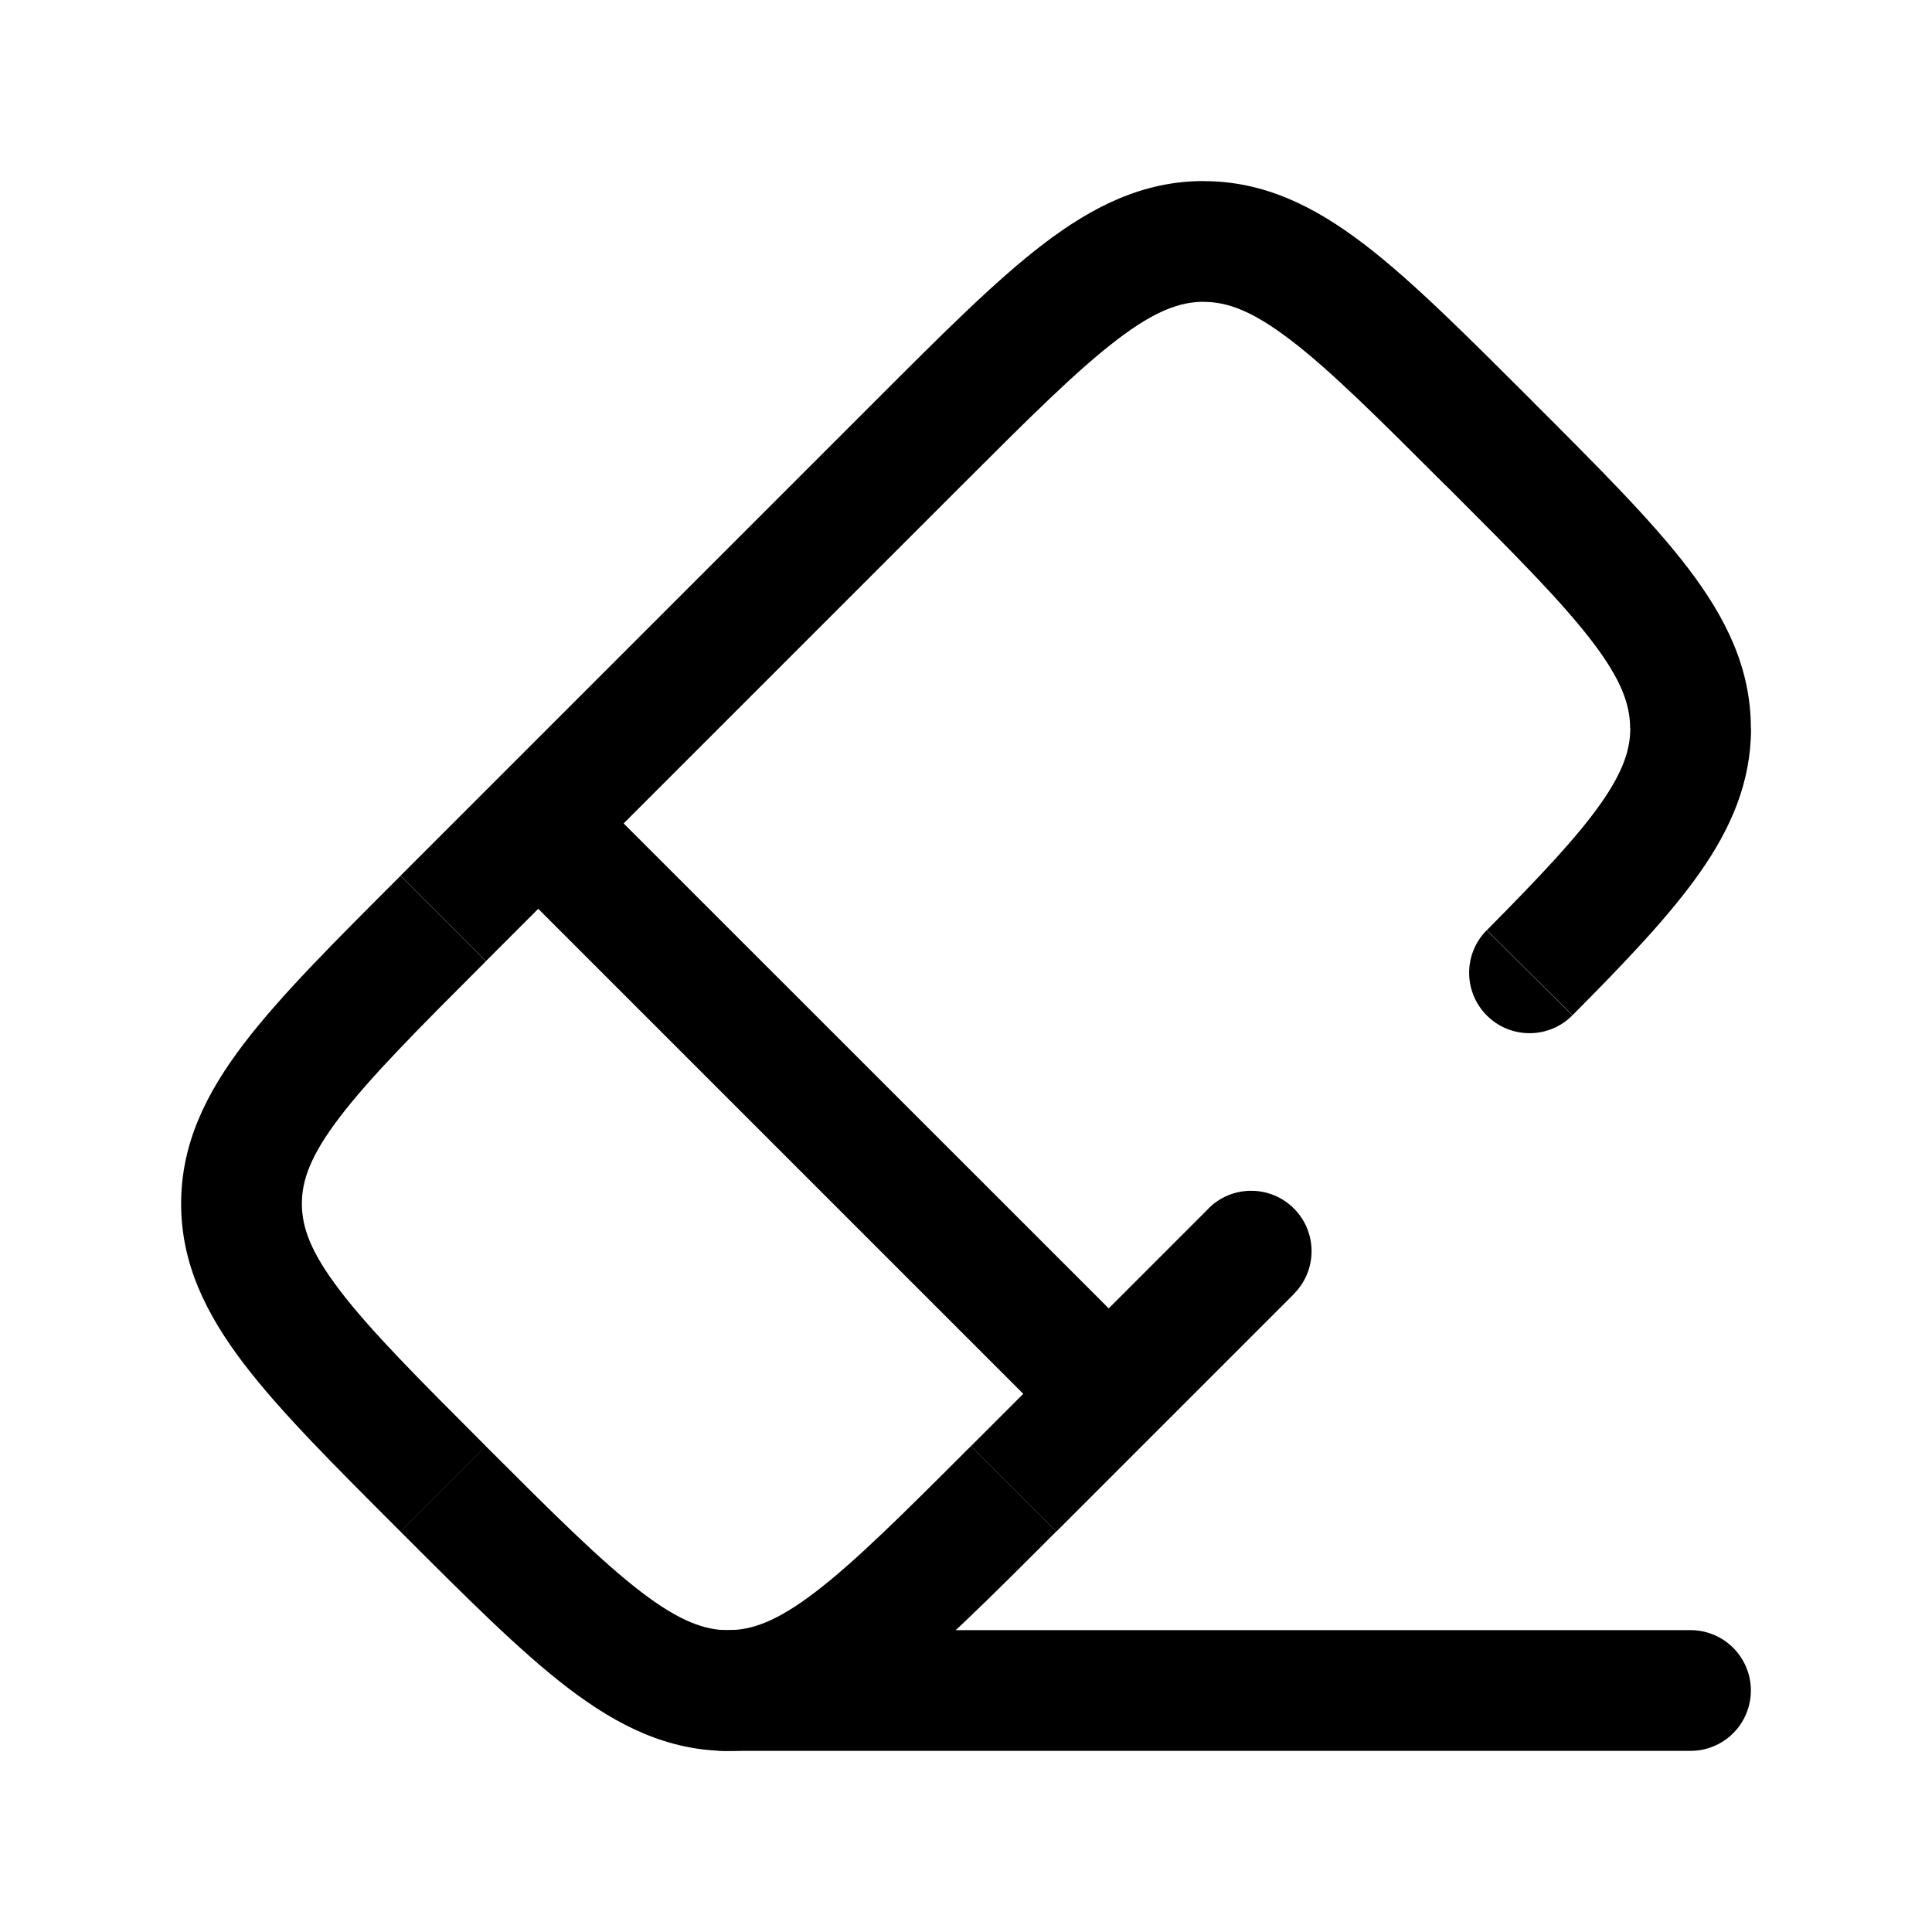
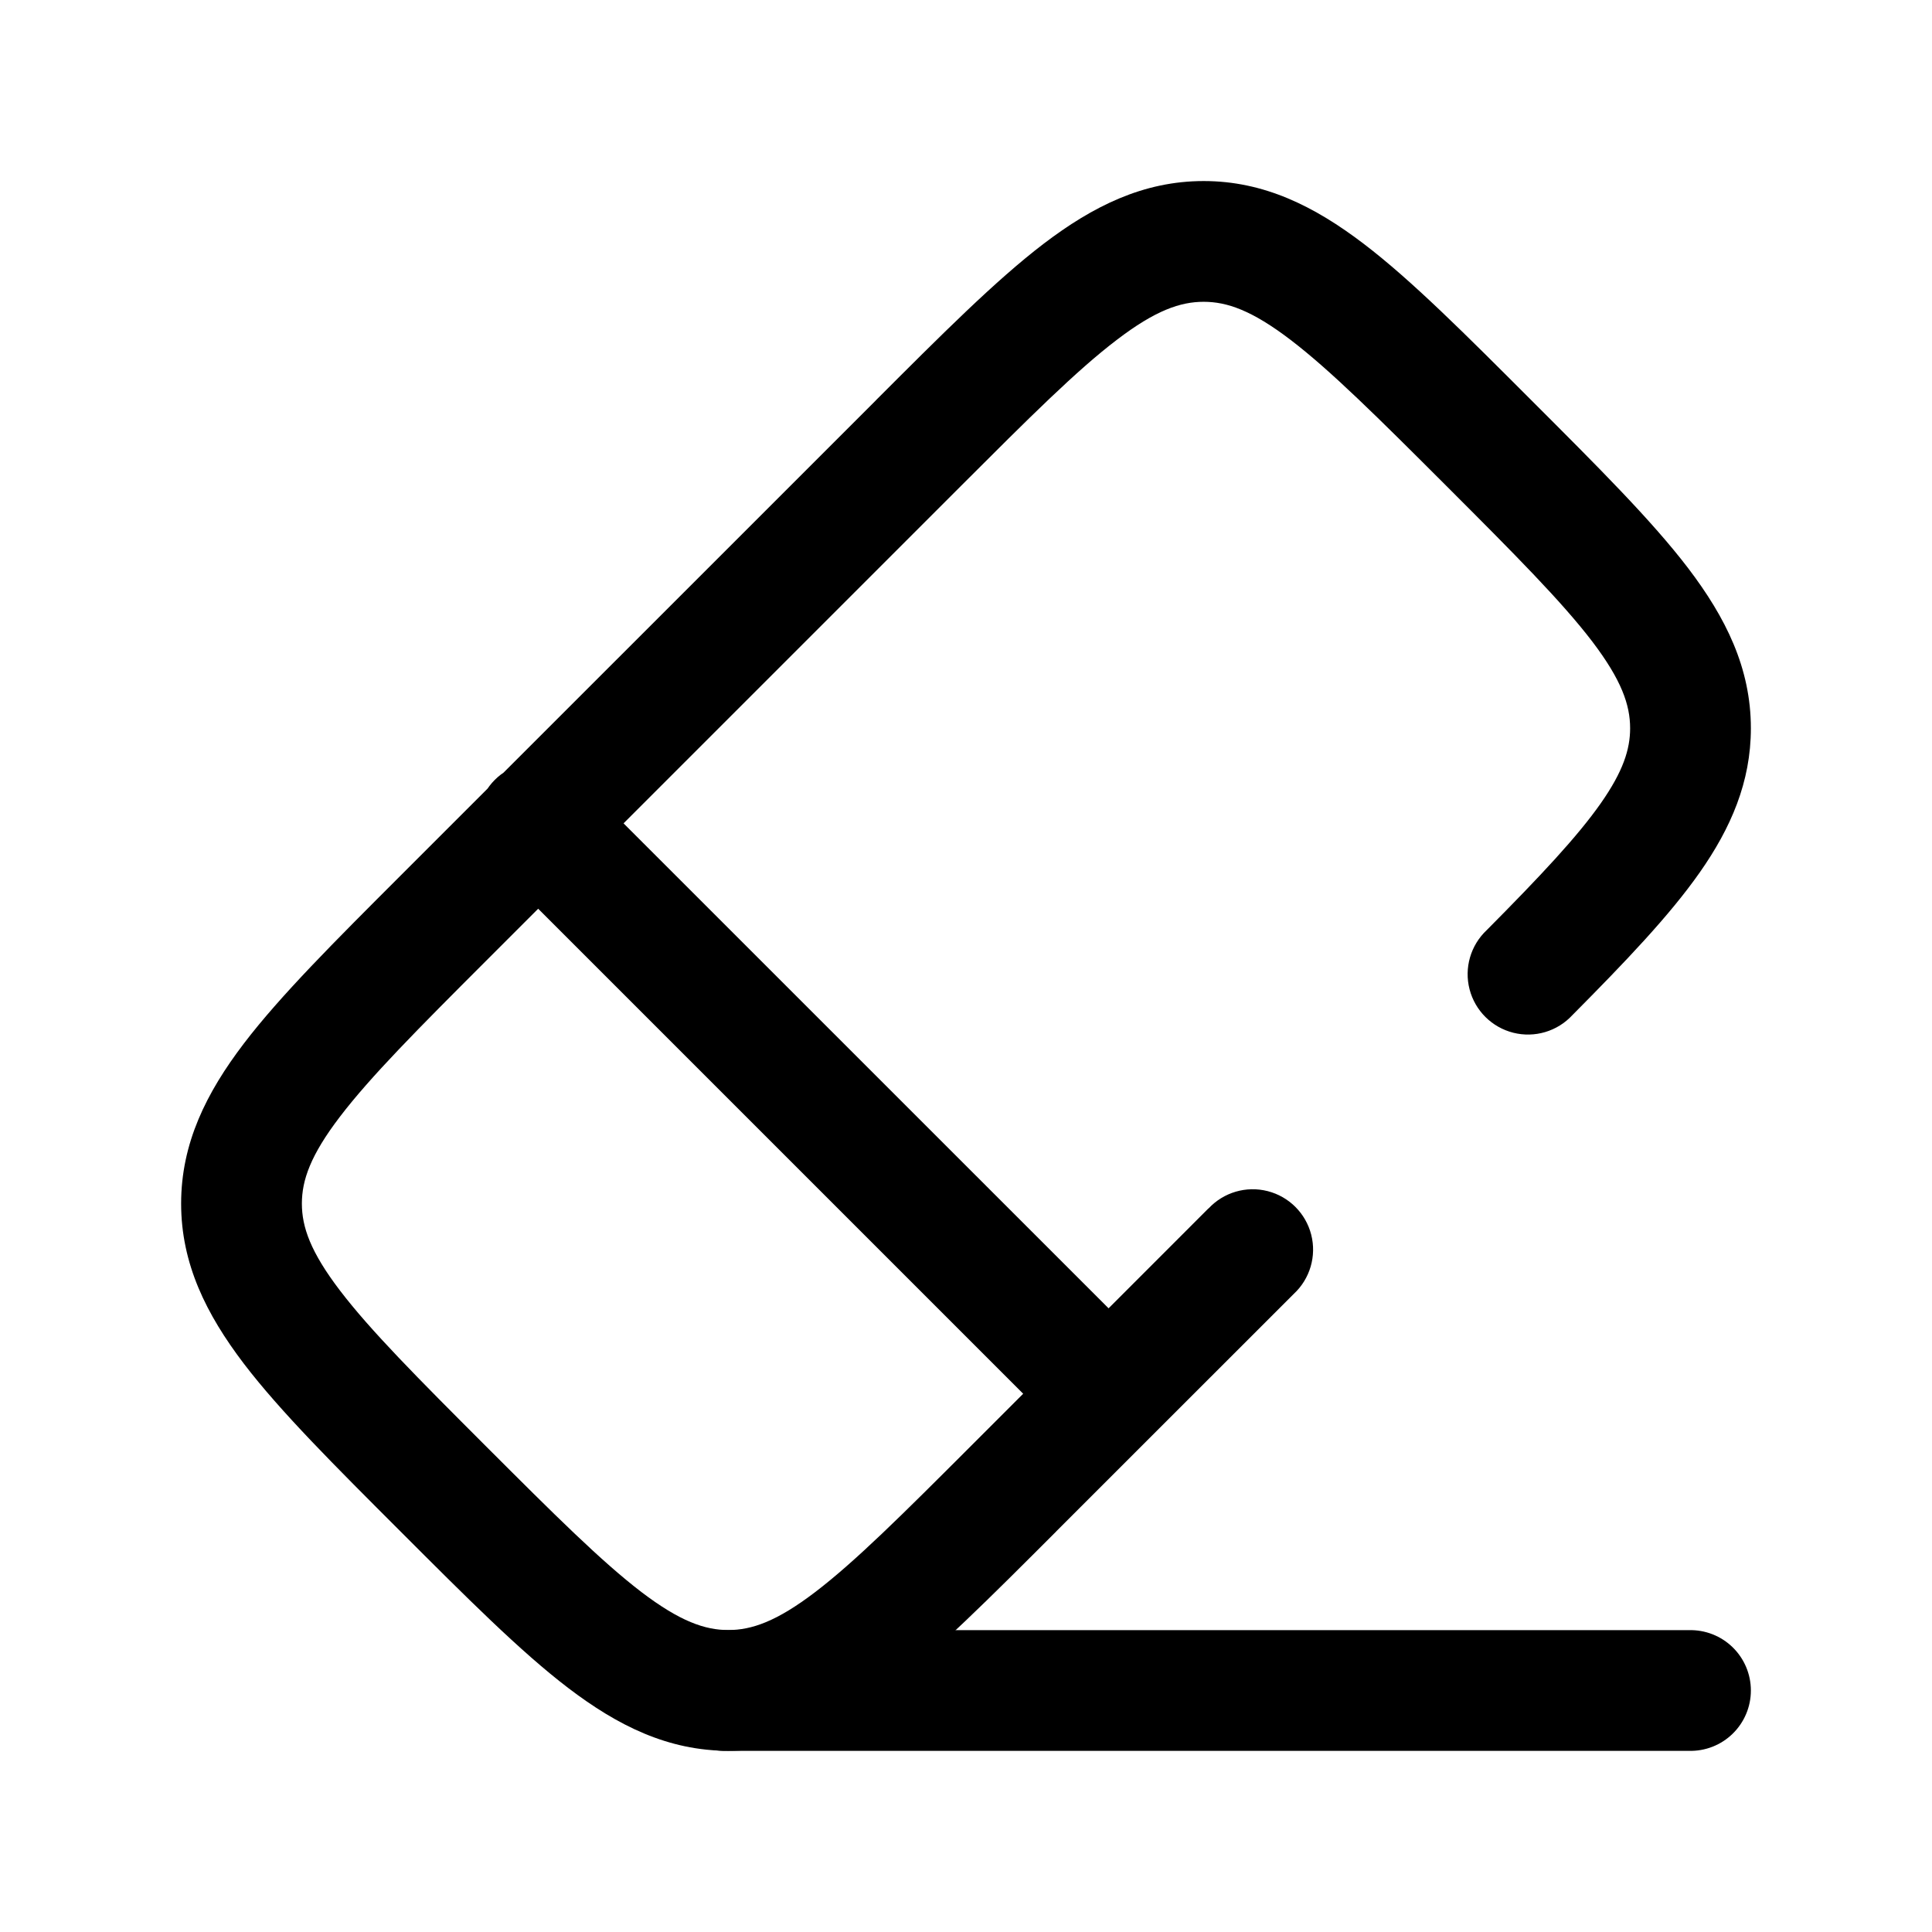
- <svg xmlns="http://www.w3.org/2000/svg" viewBox="0 0 24 24" fill="none" id="Eraser--Streamline-Solar-Broken" height="24" width="24">
-   <path d="m5.505 11.41 0.53 0.53 -0.53 -0.53ZM3 14.952l-0.75 0 0.75 0Zm9.59 3.543 -0.53 -0.53 0.53 0.53ZM9.048 21v0.75V21ZM11.41 5.505l-0.53 -0.53 0.53 0.53ZM13.241 17.844c0.293 0.293 0.768 0.293 1.061 0 0.293 -0.293 0.293 -0.768 0 -1.061l-1.061 1.061ZM7.216 9.698c-0.293 -0.293 -0.768 -0.293 -1.061 0 -0.293 0.293 -0.293 0.768 0 1.061l1.061 -1.061ZM16.073 16.073c0.293 -0.293 0.293 -0.768 0 -1.061 -0.293 -0.293 -0.768 -0.293 -1.061 0l1.061 1.061Zm2.395 -4.517c-0.292 0.294 -0.29 0.769 0.004 1.061 0.294 0.292 0.769 0.29 1.061 -0.004l-1.065 -1.056Zm-12.432 0.384 5.905 -5.905 -1.061 -1.061 -5.904 5.904 1.061 1.061Zm0 6.025c-0.85 -0.85 -1.433 -1.435 -1.813 -1.933 -0.367 -0.48 -0.473 -0.79 -0.473 -1.079l-1.5 0c0 0.749 0.312 1.375 0.78 1.989 0.455 0.597 1.125 1.264 1.945 2.084l1.061 -1.061Zm-1.061 -7.085c-0.82 0.82 -1.49 1.487 -1.945 2.084 -0.468 0.614 -0.78 1.24 -0.78 1.989h1.5c0 -0.289 0.106 -0.599 0.473 -1.079 0.38 -0.498 0.963 -1.083 1.813 -1.933l-1.061 -1.061Zm7.085 7.085c-0.85 0.85 -1.435 1.433 -1.933 1.813 -0.48 0.367 -0.79 0.472 -1.079 0.472v1.5c0.749 0 1.375 -0.312 1.989 -0.78 0.597 -0.455 1.264 -1.125 2.084 -1.945l-1.061 -1.061Zm-7.085 1.061c0.82 0.82 1.487 1.49 2.084 1.945 0.614 0.468 1.24 0.78 1.989 0.78v-1.5c-0.289 0 -0.599 -0.106 -1.079 -0.472 -0.498 -0.38 -1.083 -0.963 -1.933 -1.813l-1.061 1.061ZM17.965 6.035c0.85 0.85 1.433 1.435 1.813 1.933 0.367 0.48 0.472 0.79 0.472 1.079h1.5c0 -0.749 -0.312 -1.375 -0.78 -1.989 -0.455 -0.597 -1.125 -1.264 -1.945 -2.084l-1.061 1.061Zm1.061 -1.061C18.205 4.155 17.538 3.485 16.941 3.03c-0.614 -0.468 -1.24 -0.78 -1.989 -0.78v1.5c0.289 0 0.599 0.106 1.079 0.473 0.498 0.38 1.083 0.963 1.933 1.813l1.061 -1.061Zm-7.085 1.061c0.85 -0.85 1.435 -1.433 1.933 -1.813 0.48 -0.367 0.79 -0.473 1.079 -0.473v-1.5c-0.749 0 -1.375 0.312 -1.989 0.78 -0.597 0.455 -1.264 1.125 -2.084 1.945l1.061 1.061Zm2.362 10.748L7.216 9.698 6.156 10.759l7.085 7.085 1.061 -1.061Zm0.711 -1.771 -2.952 2.952 1.061 1.061 2.952 -2.952 -1.061 -1.061Zm4.52 -2.4c0.661 -0.666 1.206 -1.236 1.582 -1.772 0.388 -0.553 0.636 -1.125 0.636 -1.793h-1.5c0 0.26 -0.086 0.534 -0.364 0.931 -0.291 0.415 -0.746 0.899 -1.418 1.577l1.065 1.056Z" fill="#000000" stroke-width="1.5" />
-   <path d="M9 21h12" stroke="#000000" stroke-linecap="round" stroke-width="1.5" />
+ <svg xmlns="http://www.w3.org/2000/svg" width="24" height="24" fill="none" viewBox="0 0 24 24">
+   <path fill="#000" d="m5.505 11.41.53.53zM3 14.952h-.75zm9.59 3.543-.53-.53zM9.048 21v.75zM11.41 5.505l-.53-.53zm1.831 12.34a.75.75 0 0 0 1.06-1.061zM7.216 9.697a.75.75 0 1 0-1.06 1.061zm8.857 6.375a.75.75 0 1 0-1.06-1.06zm2.395-4.517a.75.75 0 1 0 1.064 1.056zm-12.433.384 5.905-5.905-1.06-1.06-5.905 5.904zm0 6.025c-.85-.85-1.433-1.436-1.812-1.933-.367-.481-.473-.79-.473-1.08h-1.5c0 .749.312 1.375.78 1.99.455.596 1.125 1.263 1.945 2.083zm-1.06-7.086c-.82.82-1.49 1.488-1.945 2.084-.468.614-.78 1.24-.78 1.99h1.5c0-.29.106-.6.473-1.08.38-.498.962-1.083 1.812-1.933zm7.085 7.086c-.85.85-1.435 1.433-1.933 1.813-.48.366-.79.472-1.08.472v1.5c.75 0 1.376-.312 1.99-.78.597-.455 1.264-1.125 2.084-1.945zm-7.085 1.06c.82.82 1.487 1.49 2.084 1.945.614.468 1.24.78 1.989.78v-1.5c-.29 0-.599-.106-1.08-.472-.497-.38-1.083-.963-1.933-1.813zm12.99-12.99c.85.85 1.433 1.436 1.813 1.933.366.481.472.79.472 1.08h1.5c0-.749-.312-1.375-.78-1.99-.455-.596-1.125-1.263-1.945-2.083zm1.06-1.06c-.82-.82-1.487-1.49-2.084-1.945-.614-.468-1.24-.78-1.989-.78v1.5c.29 0 .599.106 1.08.473.497.38 1.083.962 1.933 1.812zm-7.085 1.06c.85-.85 1.435-1.433 1.933-1.812.48-.367.79-.473 1.08-.473v-1.5c-.75 0-1.376.312-1.99.78-.596.455-1.264 1.125-2.084 1.945zm2.362 10.749L7.216 9.698l-1.06 1.061 7.085 7.085zm.71-1.772-2.952 2.953 1.06 1.06 2.953-2.952zm4.52-2.4c.661-.666 1.206-1.236 1.582-1.772.388-.553.636-1.125.636-1.792h-1.5c0 .26-.086.534-.364.931-.291.415-.746.9-1.418 1.577z" />
+   <path stroke="#000" stroke-linecap="round" stroke-width="1.5" d="M9 21h12" />
</svg>
